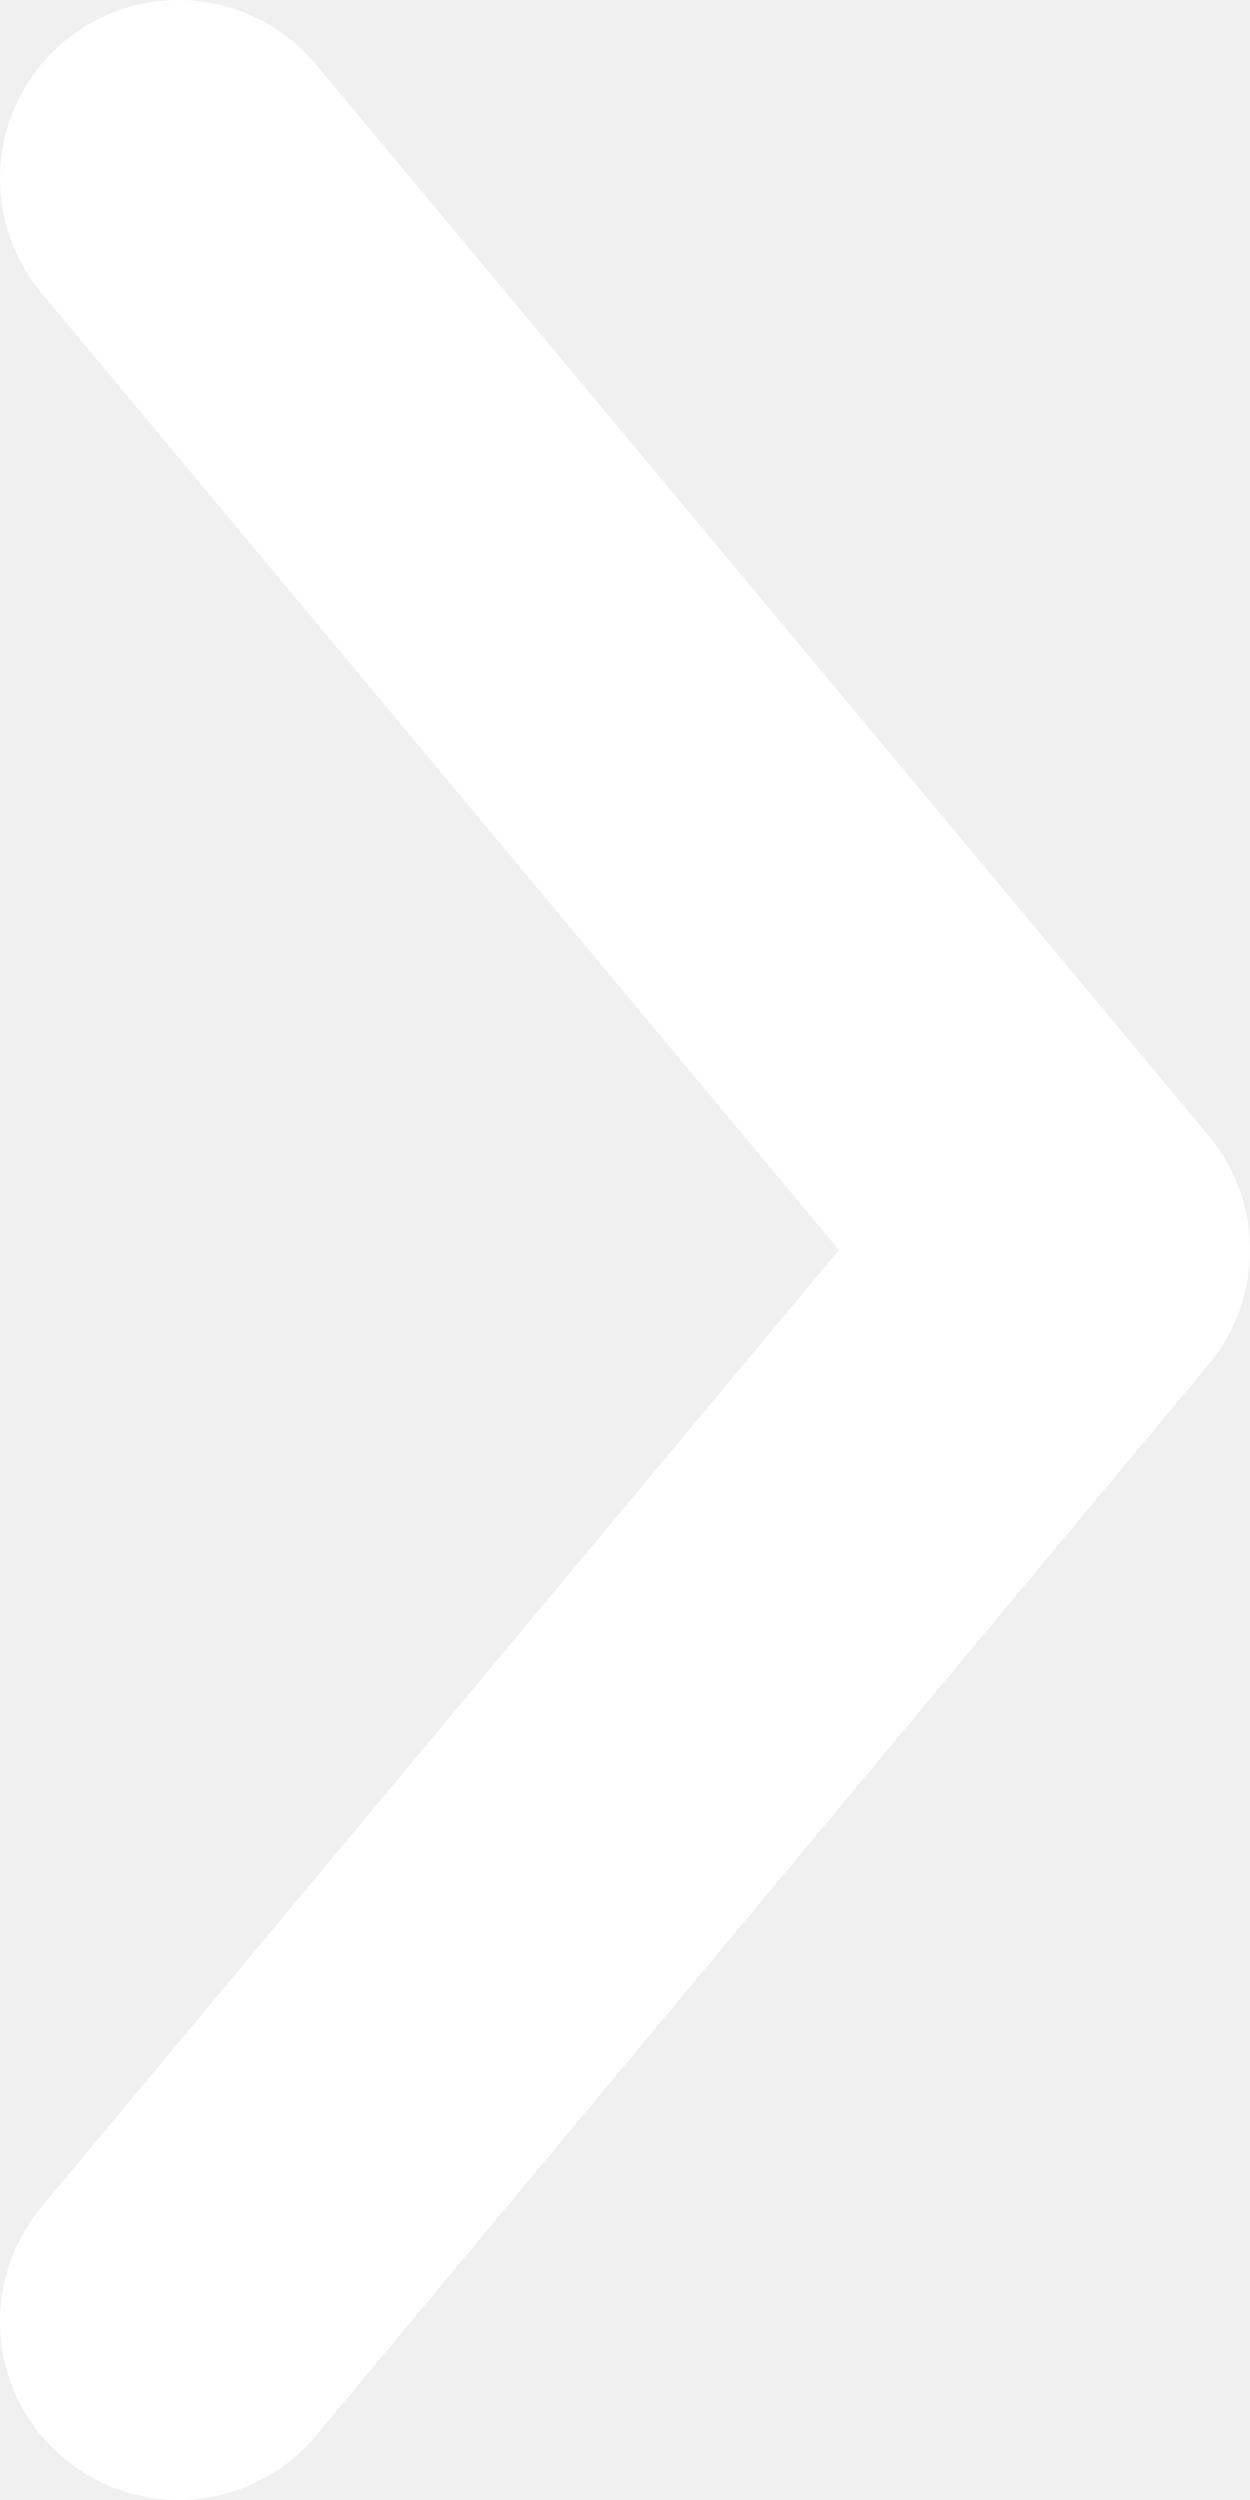
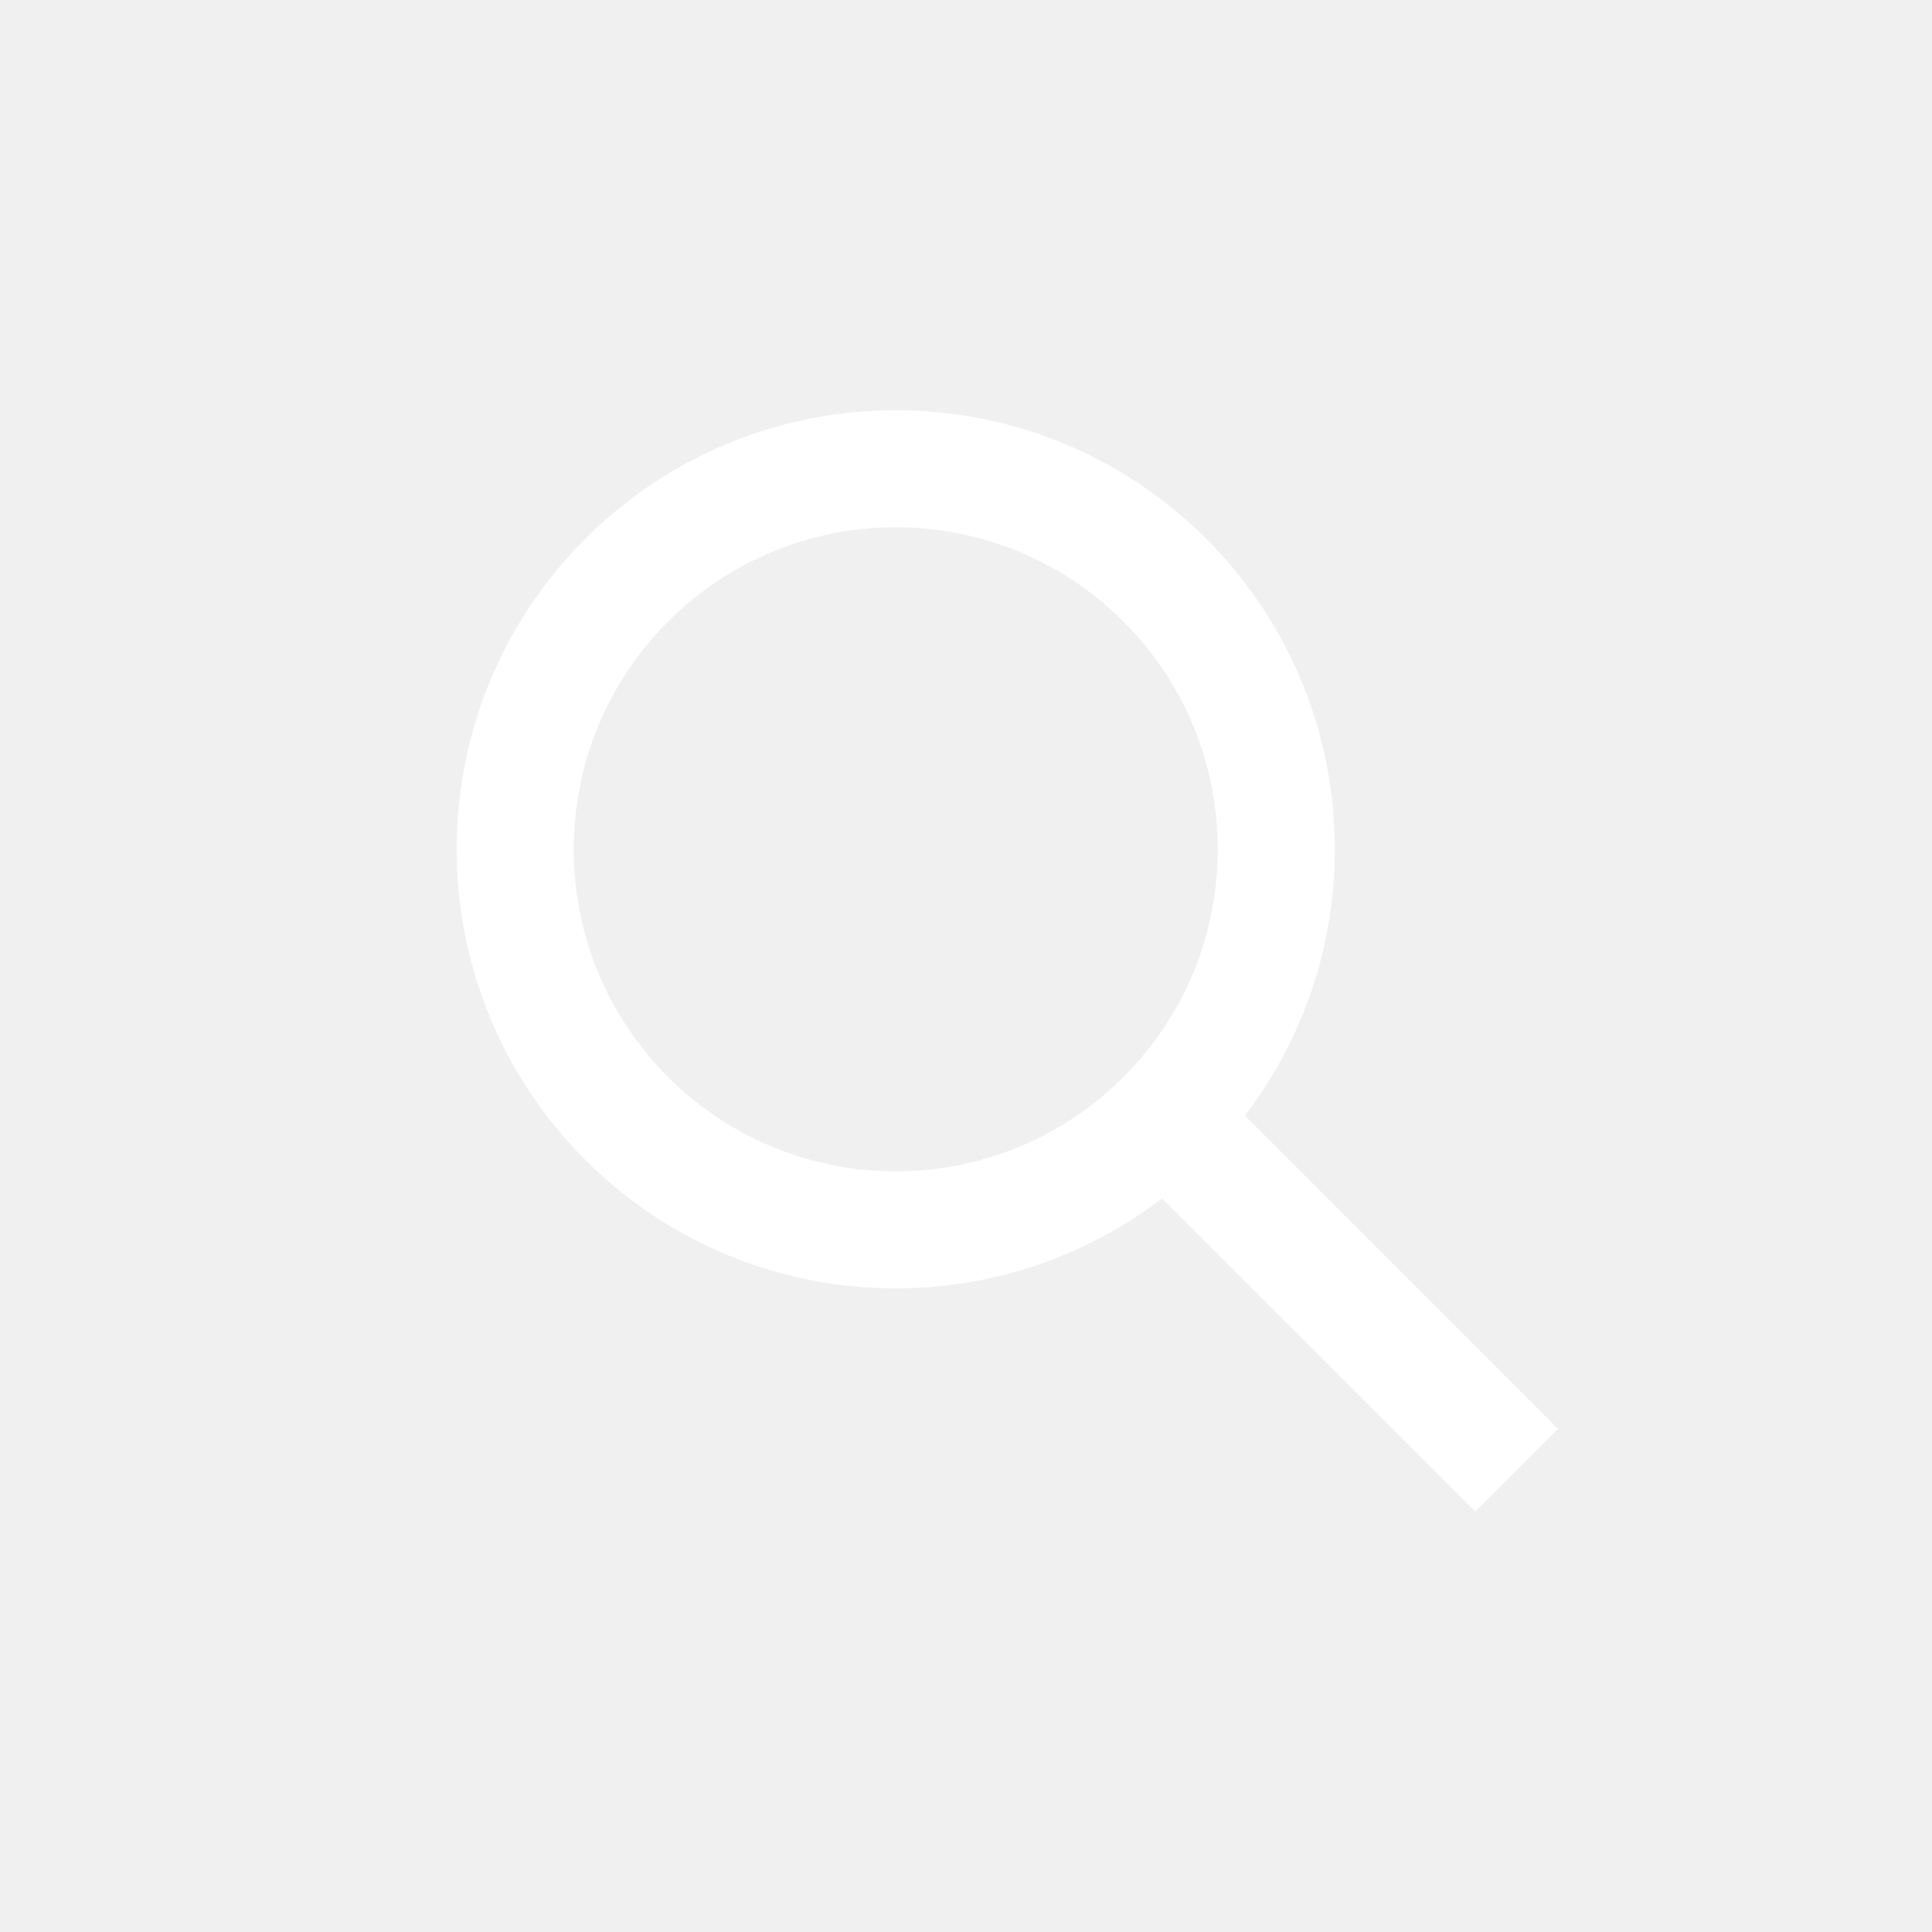
- <svg xmlns="http://www.w3.org/2000/svg" width="7" height="14" viewBox="0 0 7 14" fill="none">
-   <path d="M1 13L6 7L1 1" stroke="white" stroke-width="2" stroke-linecap="round" stroke-linejoin="round" />
+ <svg xmlns="http://www.w3.org/2000/svg" width="22" height="22" viewBox="0 0 22 22" fill="none">
+   <path fill-rule="evenodd" clip-rule="evenodd" d="M12.793 12.264C11.361 13.696 9.039 13.696 7.607 12.264C6.175 10.832 6.175 8.51 7.607 7.078C9.039 5.646 11.361 5.646 12.793 7.078C14.225 8.51 14.225 10.832 12.793 12.264ZM13.233 13.647C11.273 15.146 8.457 14.999 6.664 13.207C4.712 11.254 4.712 8.088 6.664 6.136C8.617 4.183 11.783 4.183 13.736 6.136C15.528 7.928 15.675 10.744 14.176 12.704L17.742 16.271L16.8 17.213L13.233 13.647Z" fill="white" />
</svg>
